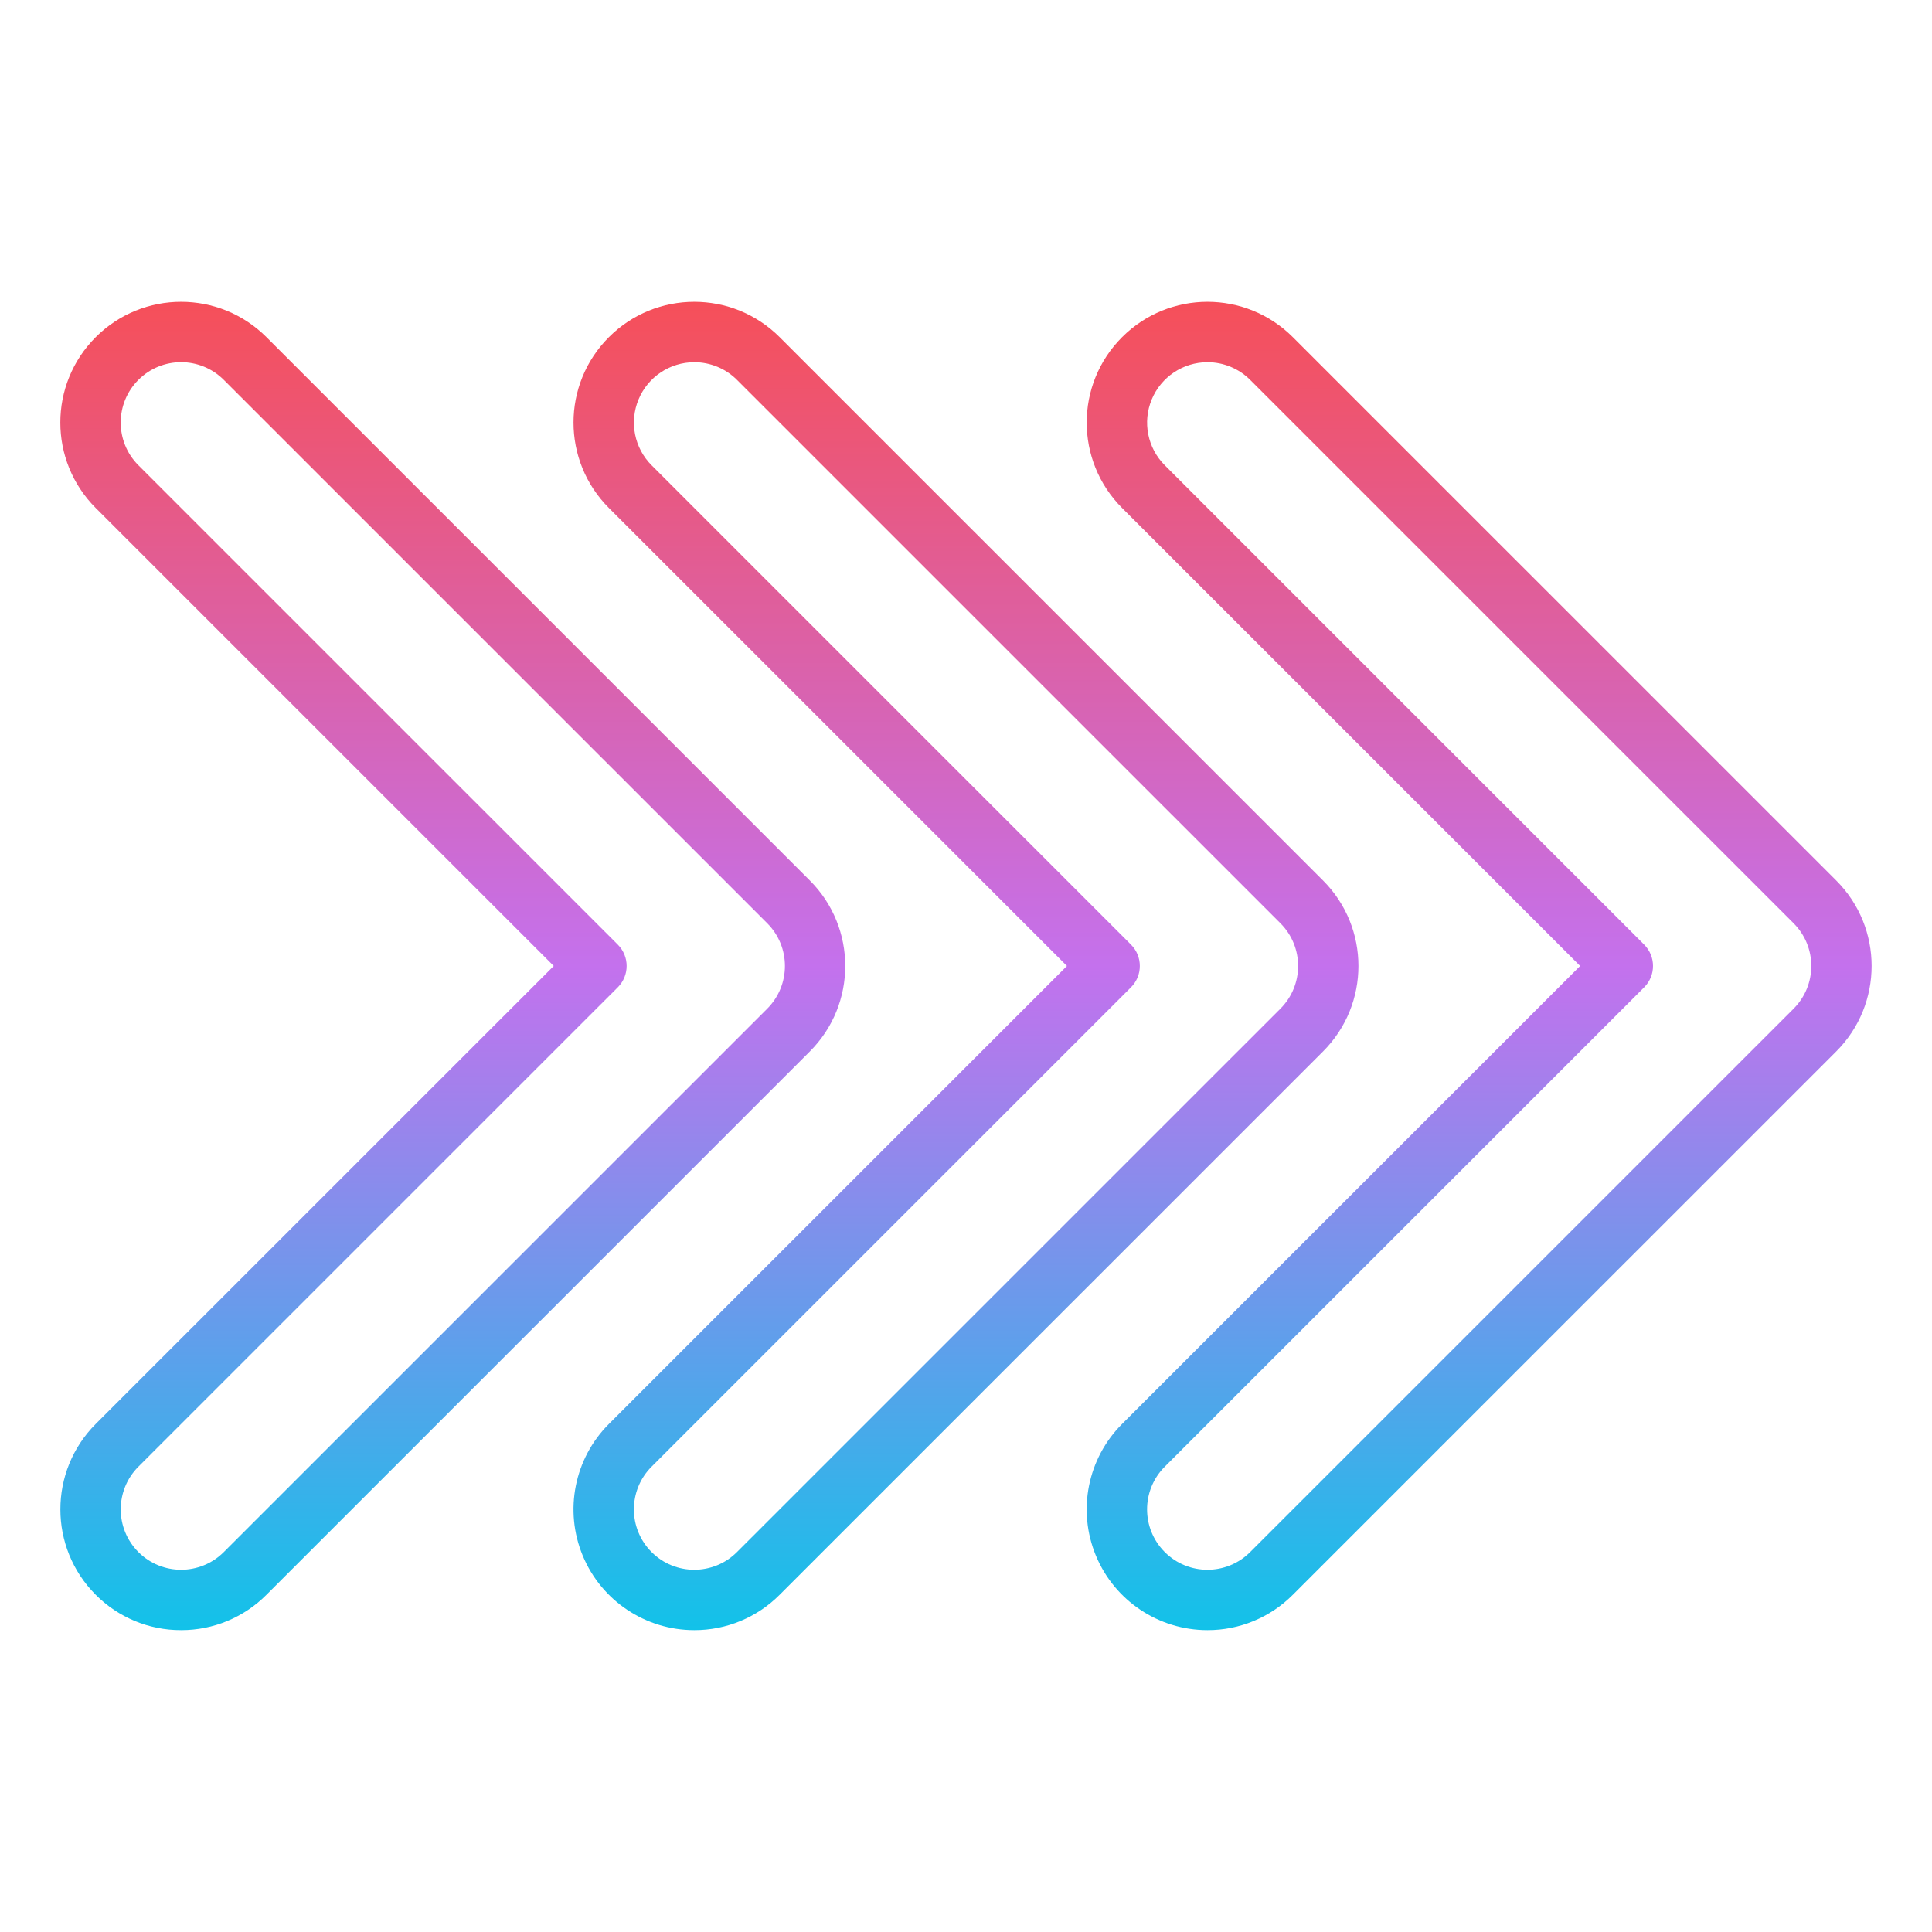
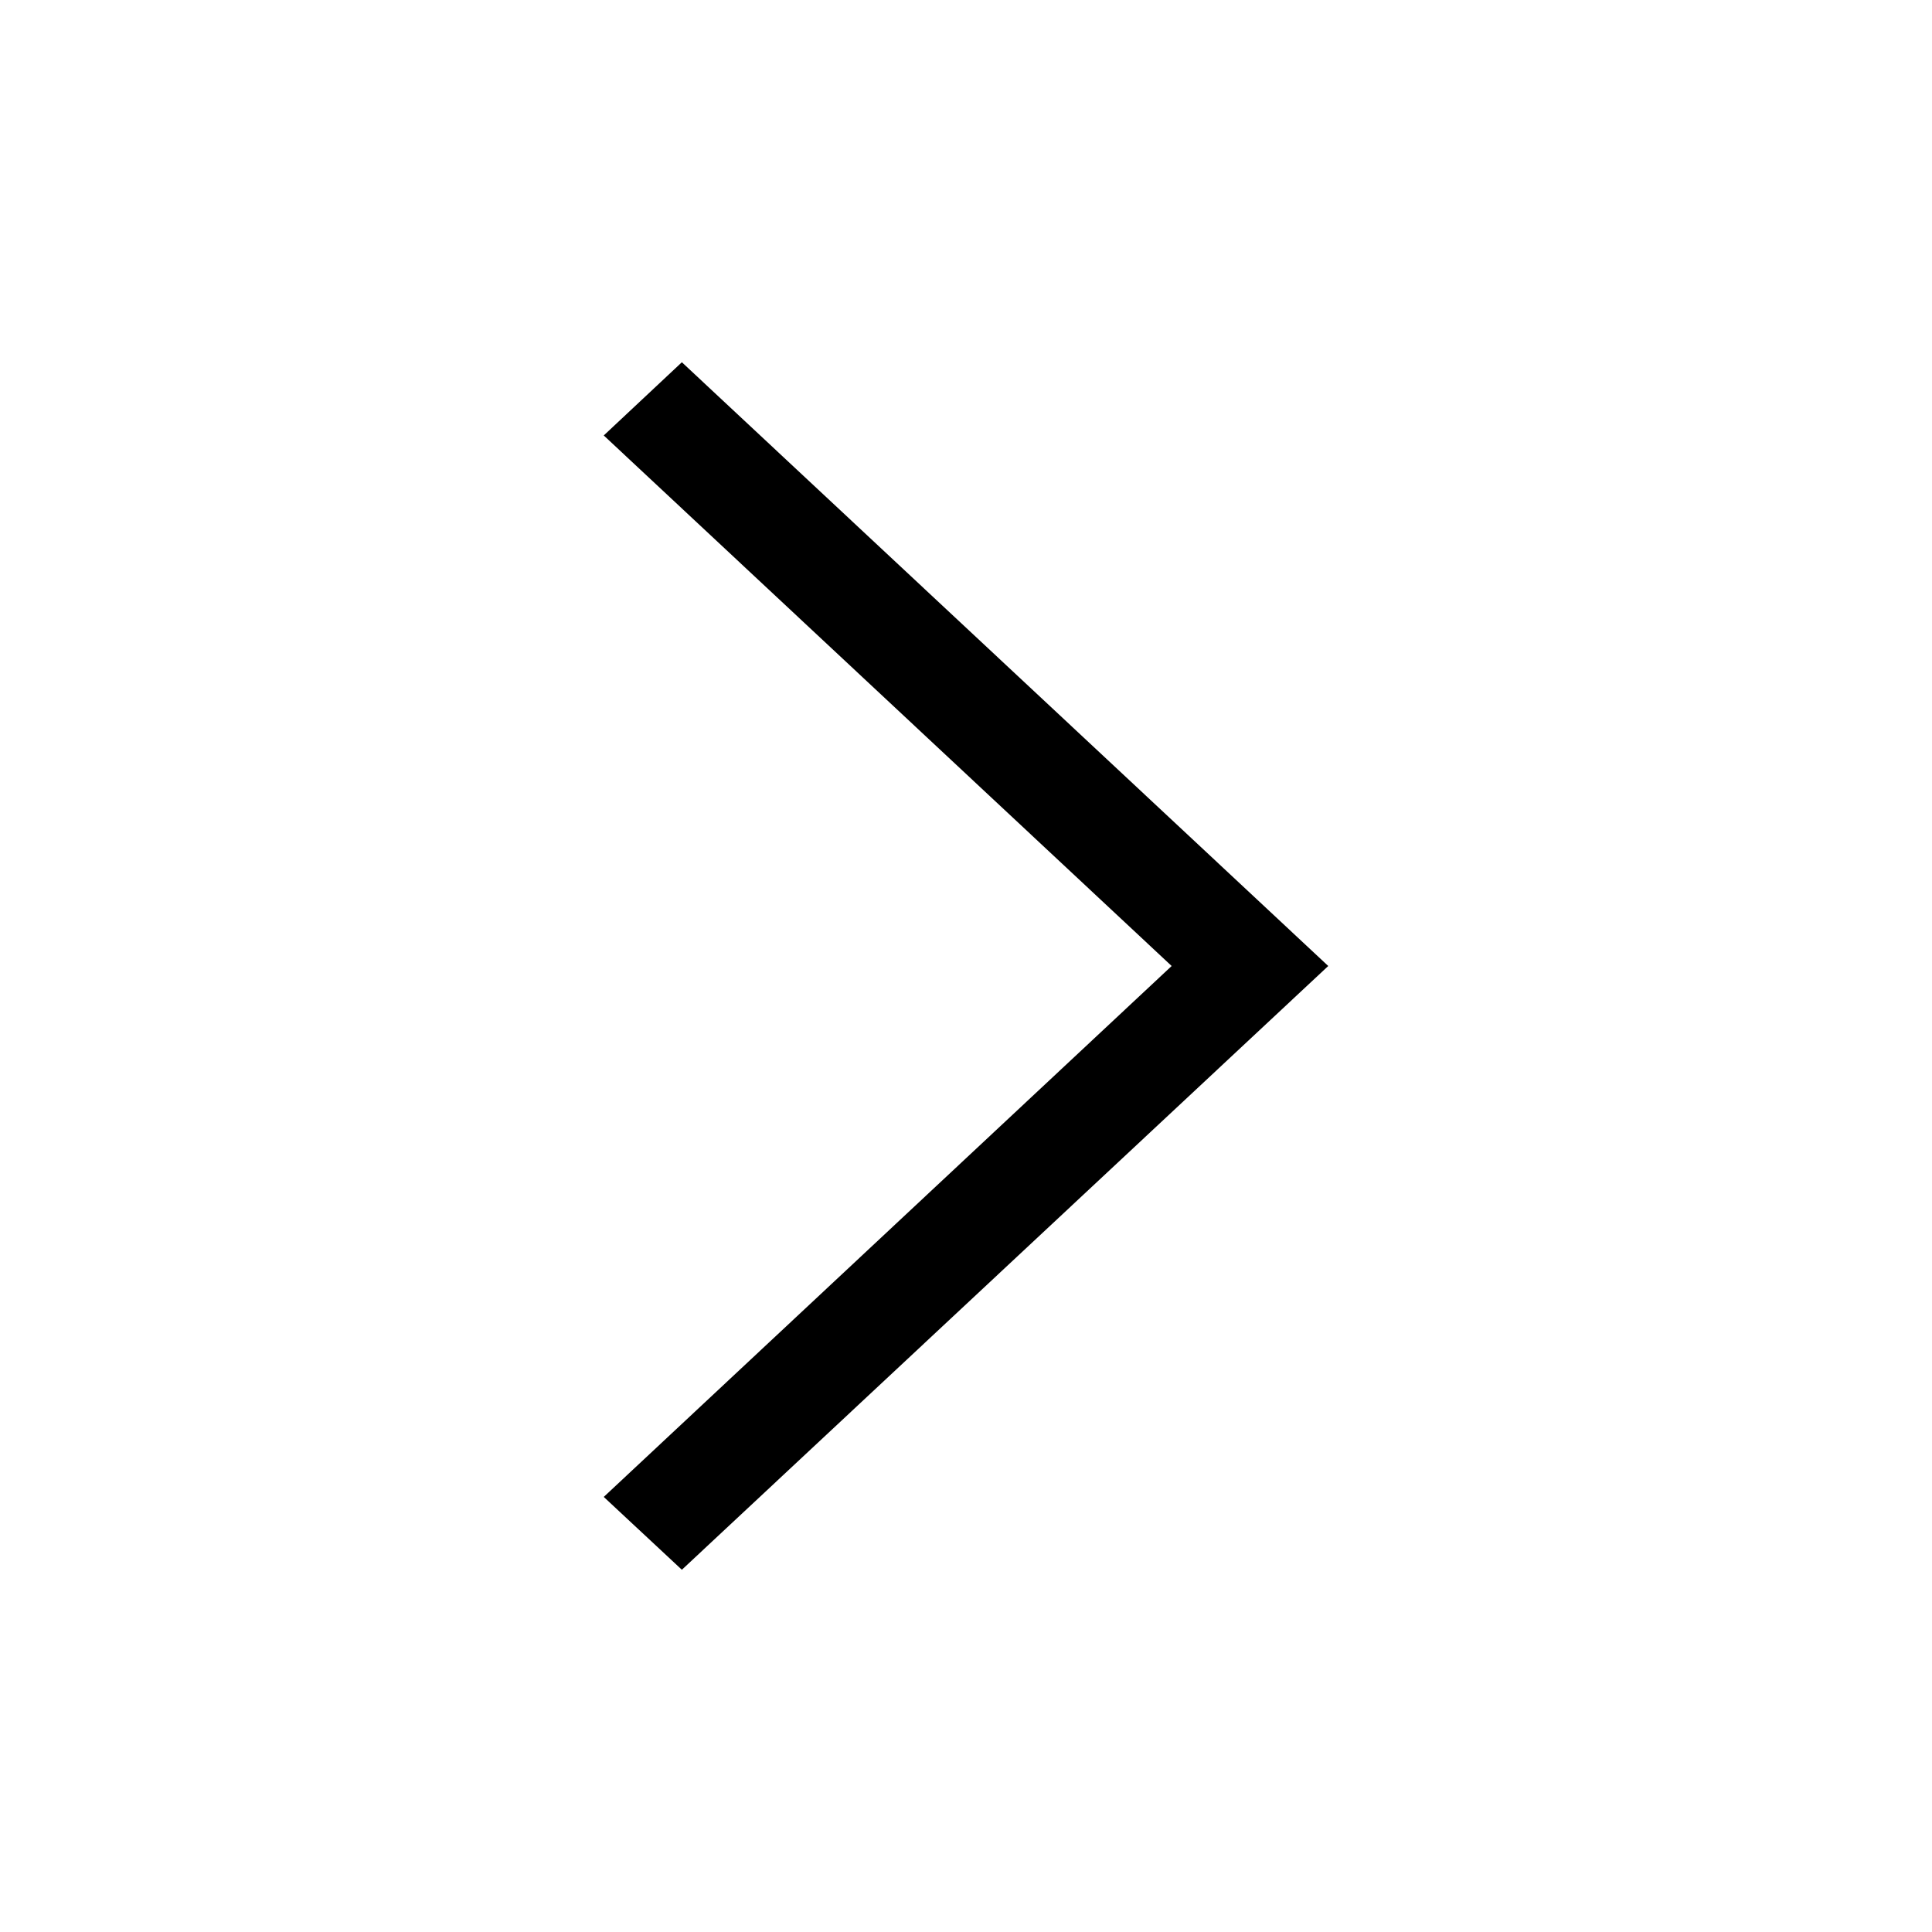
- <svg xmlns="http://www.w3.org/2000/svg" id="Gradient" height="512" viewBox="0 0 512 512" width="512">
-   <linearGradient id="linear-gradient" gradientUnits="userSpaceOnUse" x1="256" x2="256" y1="432" y2="80">
-     <stop offset="0" stop-color="#12c2e9" />
-     <stop offset=".5" stop-color="#c471ed" />
-     <stop offset="1" stop-color="#f64f59" />
-   </linearGradient>
-   <path d="m319.99 432a32 32 0 0 1 -22.631-54.63l121.39-121.378-121.39-121.378a32 32 0 0 1 45.261-45.257l144.021 144.007a32.035 32.035 0 0 1 0 45.257l-144.021 144.006a31.8 31.8 0 0 1 -22.63 9.373zm0-336.007a16 16 0 0 0 -11.316 27.307l127.048 127.035a8 8 0 0 1 0 11.314l-127.048 127.035a16 16 0 0 0 22.631 22.629l144.021-144.006a16 16 0 0 0 0-22.629l-144.021-144.007a15.956 15.956 0 0 0 -11.315-4.678zm-136 336.007a32 32 0 0 1 -22.631-54.63l121.39-121.378-121.39-121.378a32 32 0 0 1 45.261-45.257l144.021 144.007a32.035 32.035 0 0 1 0 45.257l-144.021 144.006a31.8 31.8 0 0 1 -22.63 9.373zm0-336.007a16 16 0 0 0 -11.316 27.307l127.048 127.035a8 8 0 0 1 0 11.314l-127.048 127.035a16 16 0 0 0 22.631 22.629l144.021-144.006a16 16 0 0 0 0-22.629l-144.021-144.007a15.956 15.956 0 0 0 -11.315-4.678zm-136 336.007a31.8 31.8 0 0 1 -22.631-9.372 32.035 32.035 0 0 1 0-45.257l121.39-121.378-121.39-121.379a32 32 0 0 1 45.261-45.257l144.021 144.007a32.035 32.035 0 0 1 0 45.257l-144.021 144.006a31.8 31.8 0 0 1 -22.63 9.373zm-11.316-20.687a16.005 16.005 0 0 0 22.631 0l144.021-144.006a16 16 0 0 0 0-22.629l-144.021-144.007a16 16 0 0 0 -22.631 22.629l127.048 127.035a8 8 0 0 1 0 11.314l-127.048 127.035a16.019 16.019 0 0 0 0 22.629z" fill="url(#linear-gradient)" />
+ <svg xmlns="http://www.w3.org/2000/svg" height="512px" id="Layer_1" style="enable-background:new 0 0 512 512;" version="1.1" viewBox="0 0 512 512" width="512px" xml:space="preserve">
+   <polygon points="160,115.4 180.7,96 352,256 180.7,416 160,396.7 310.5,256 " />
</svg>
